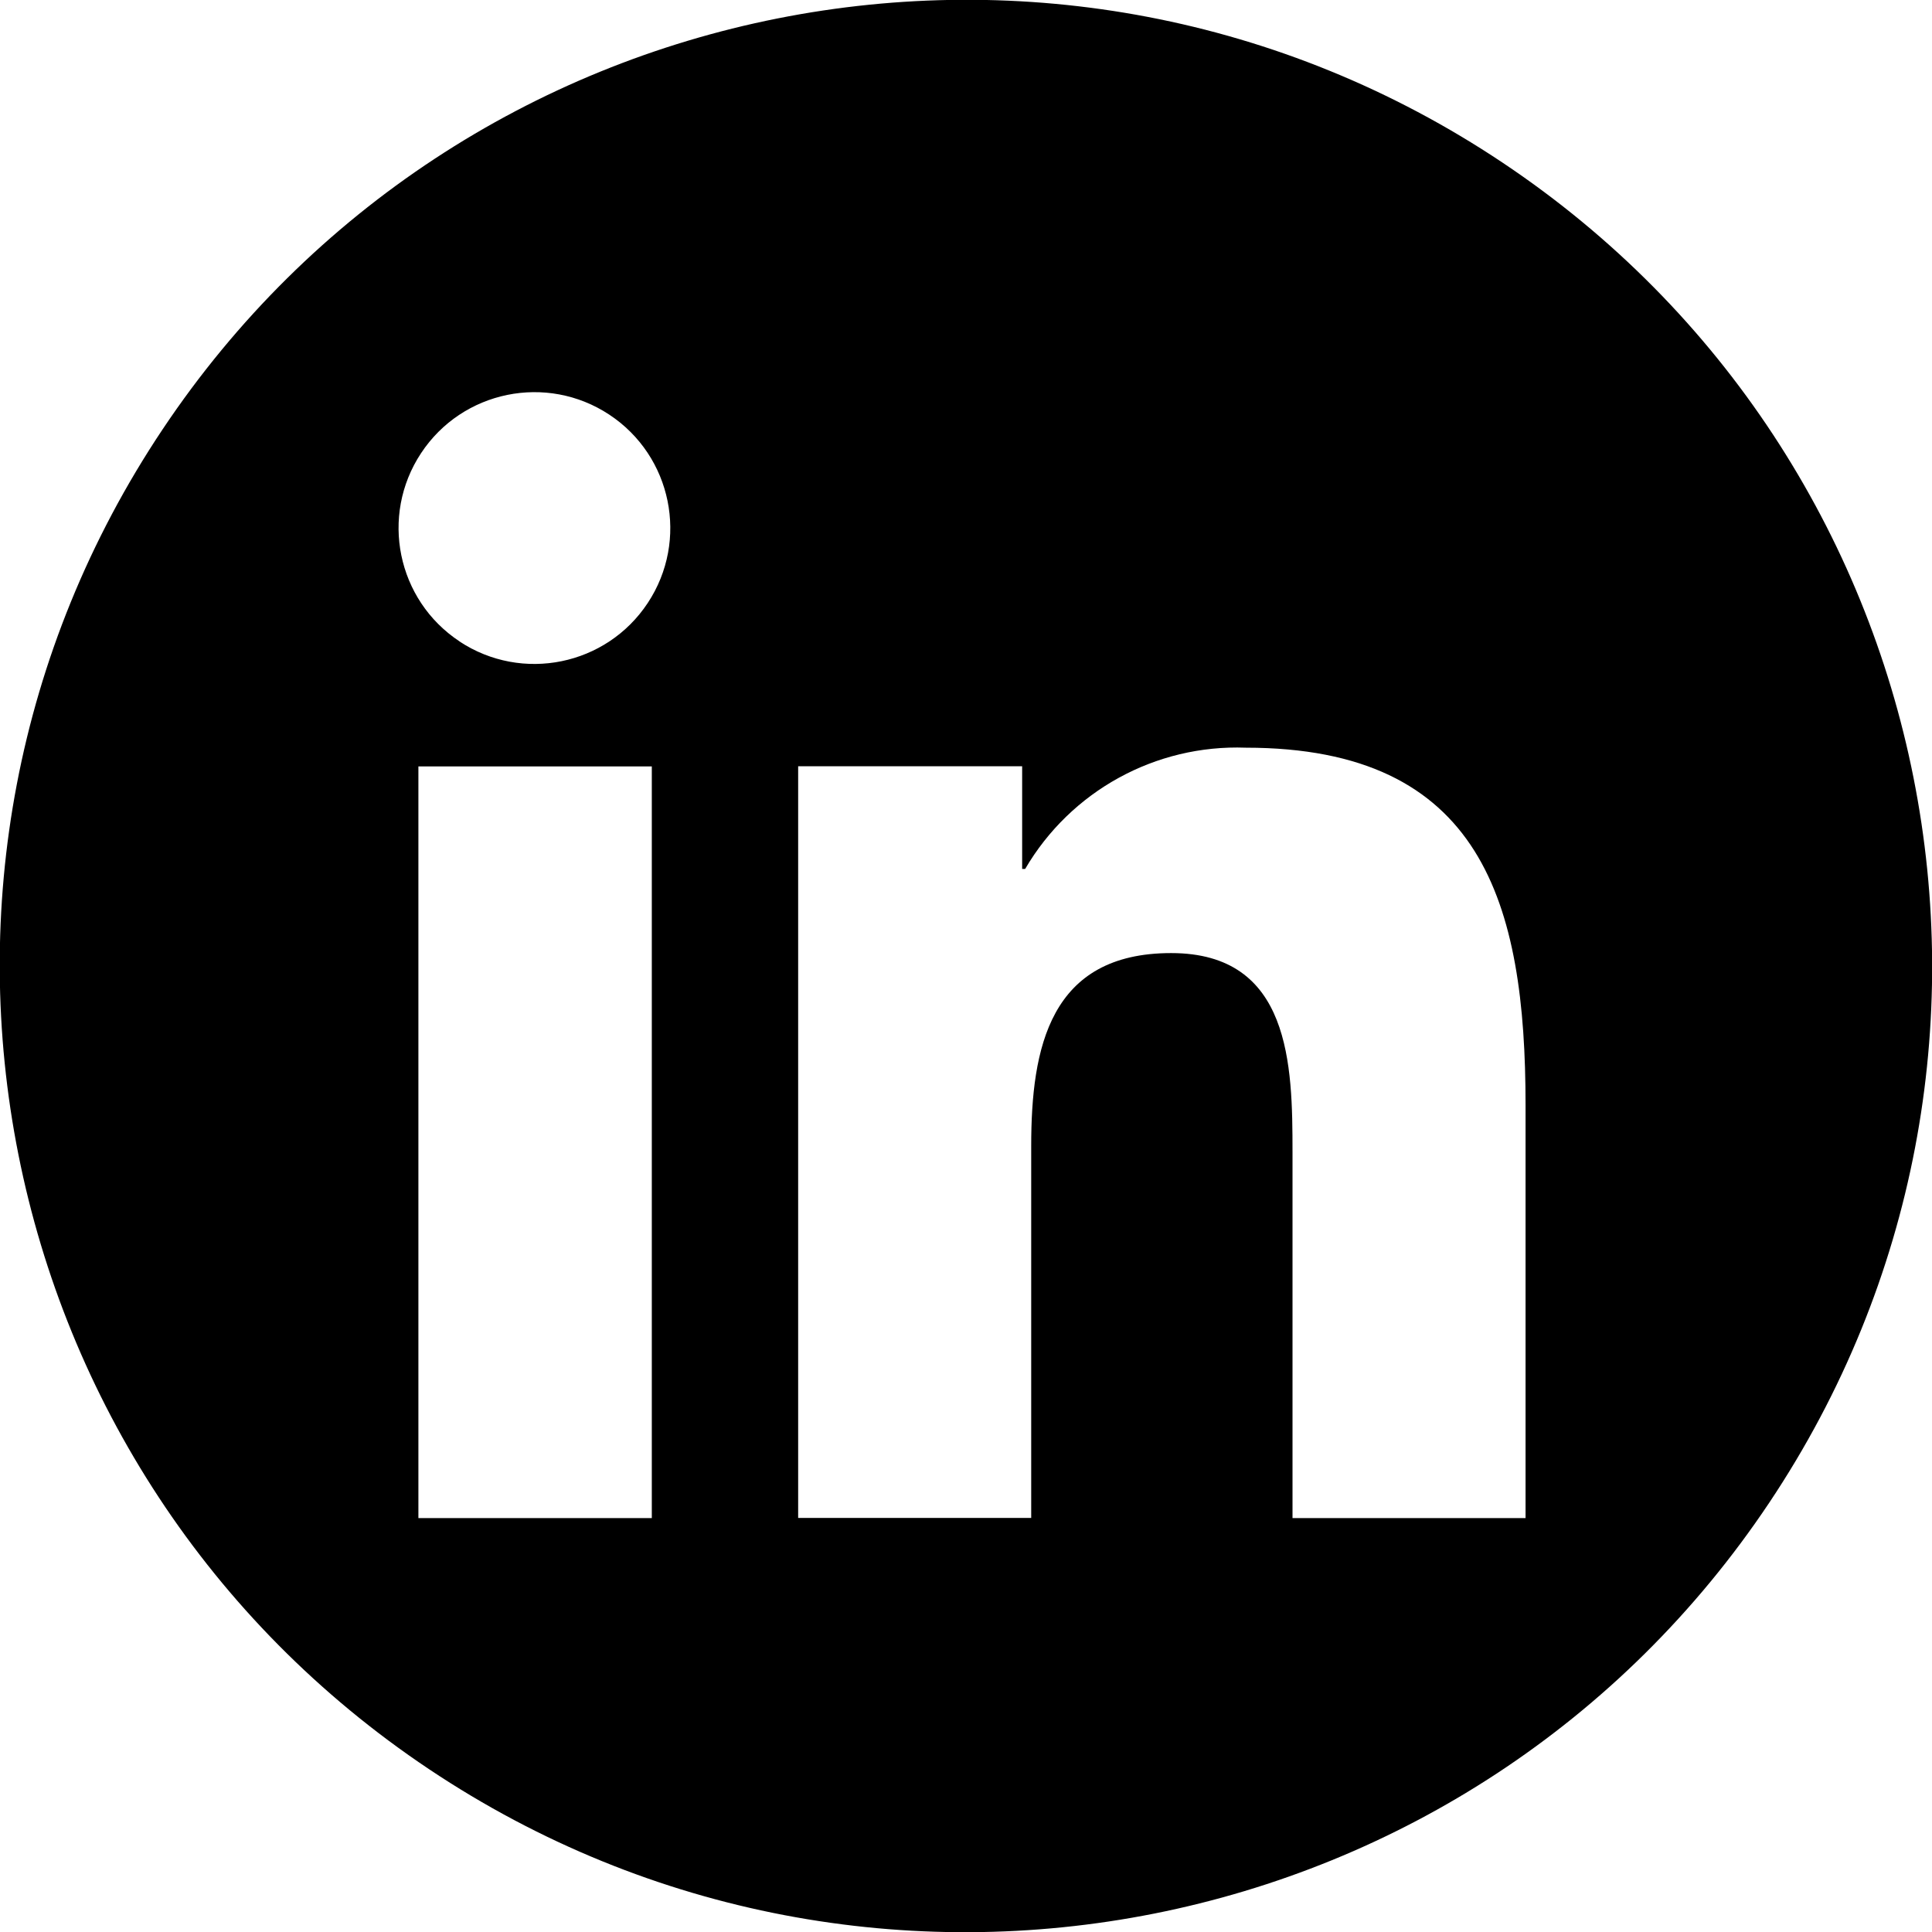
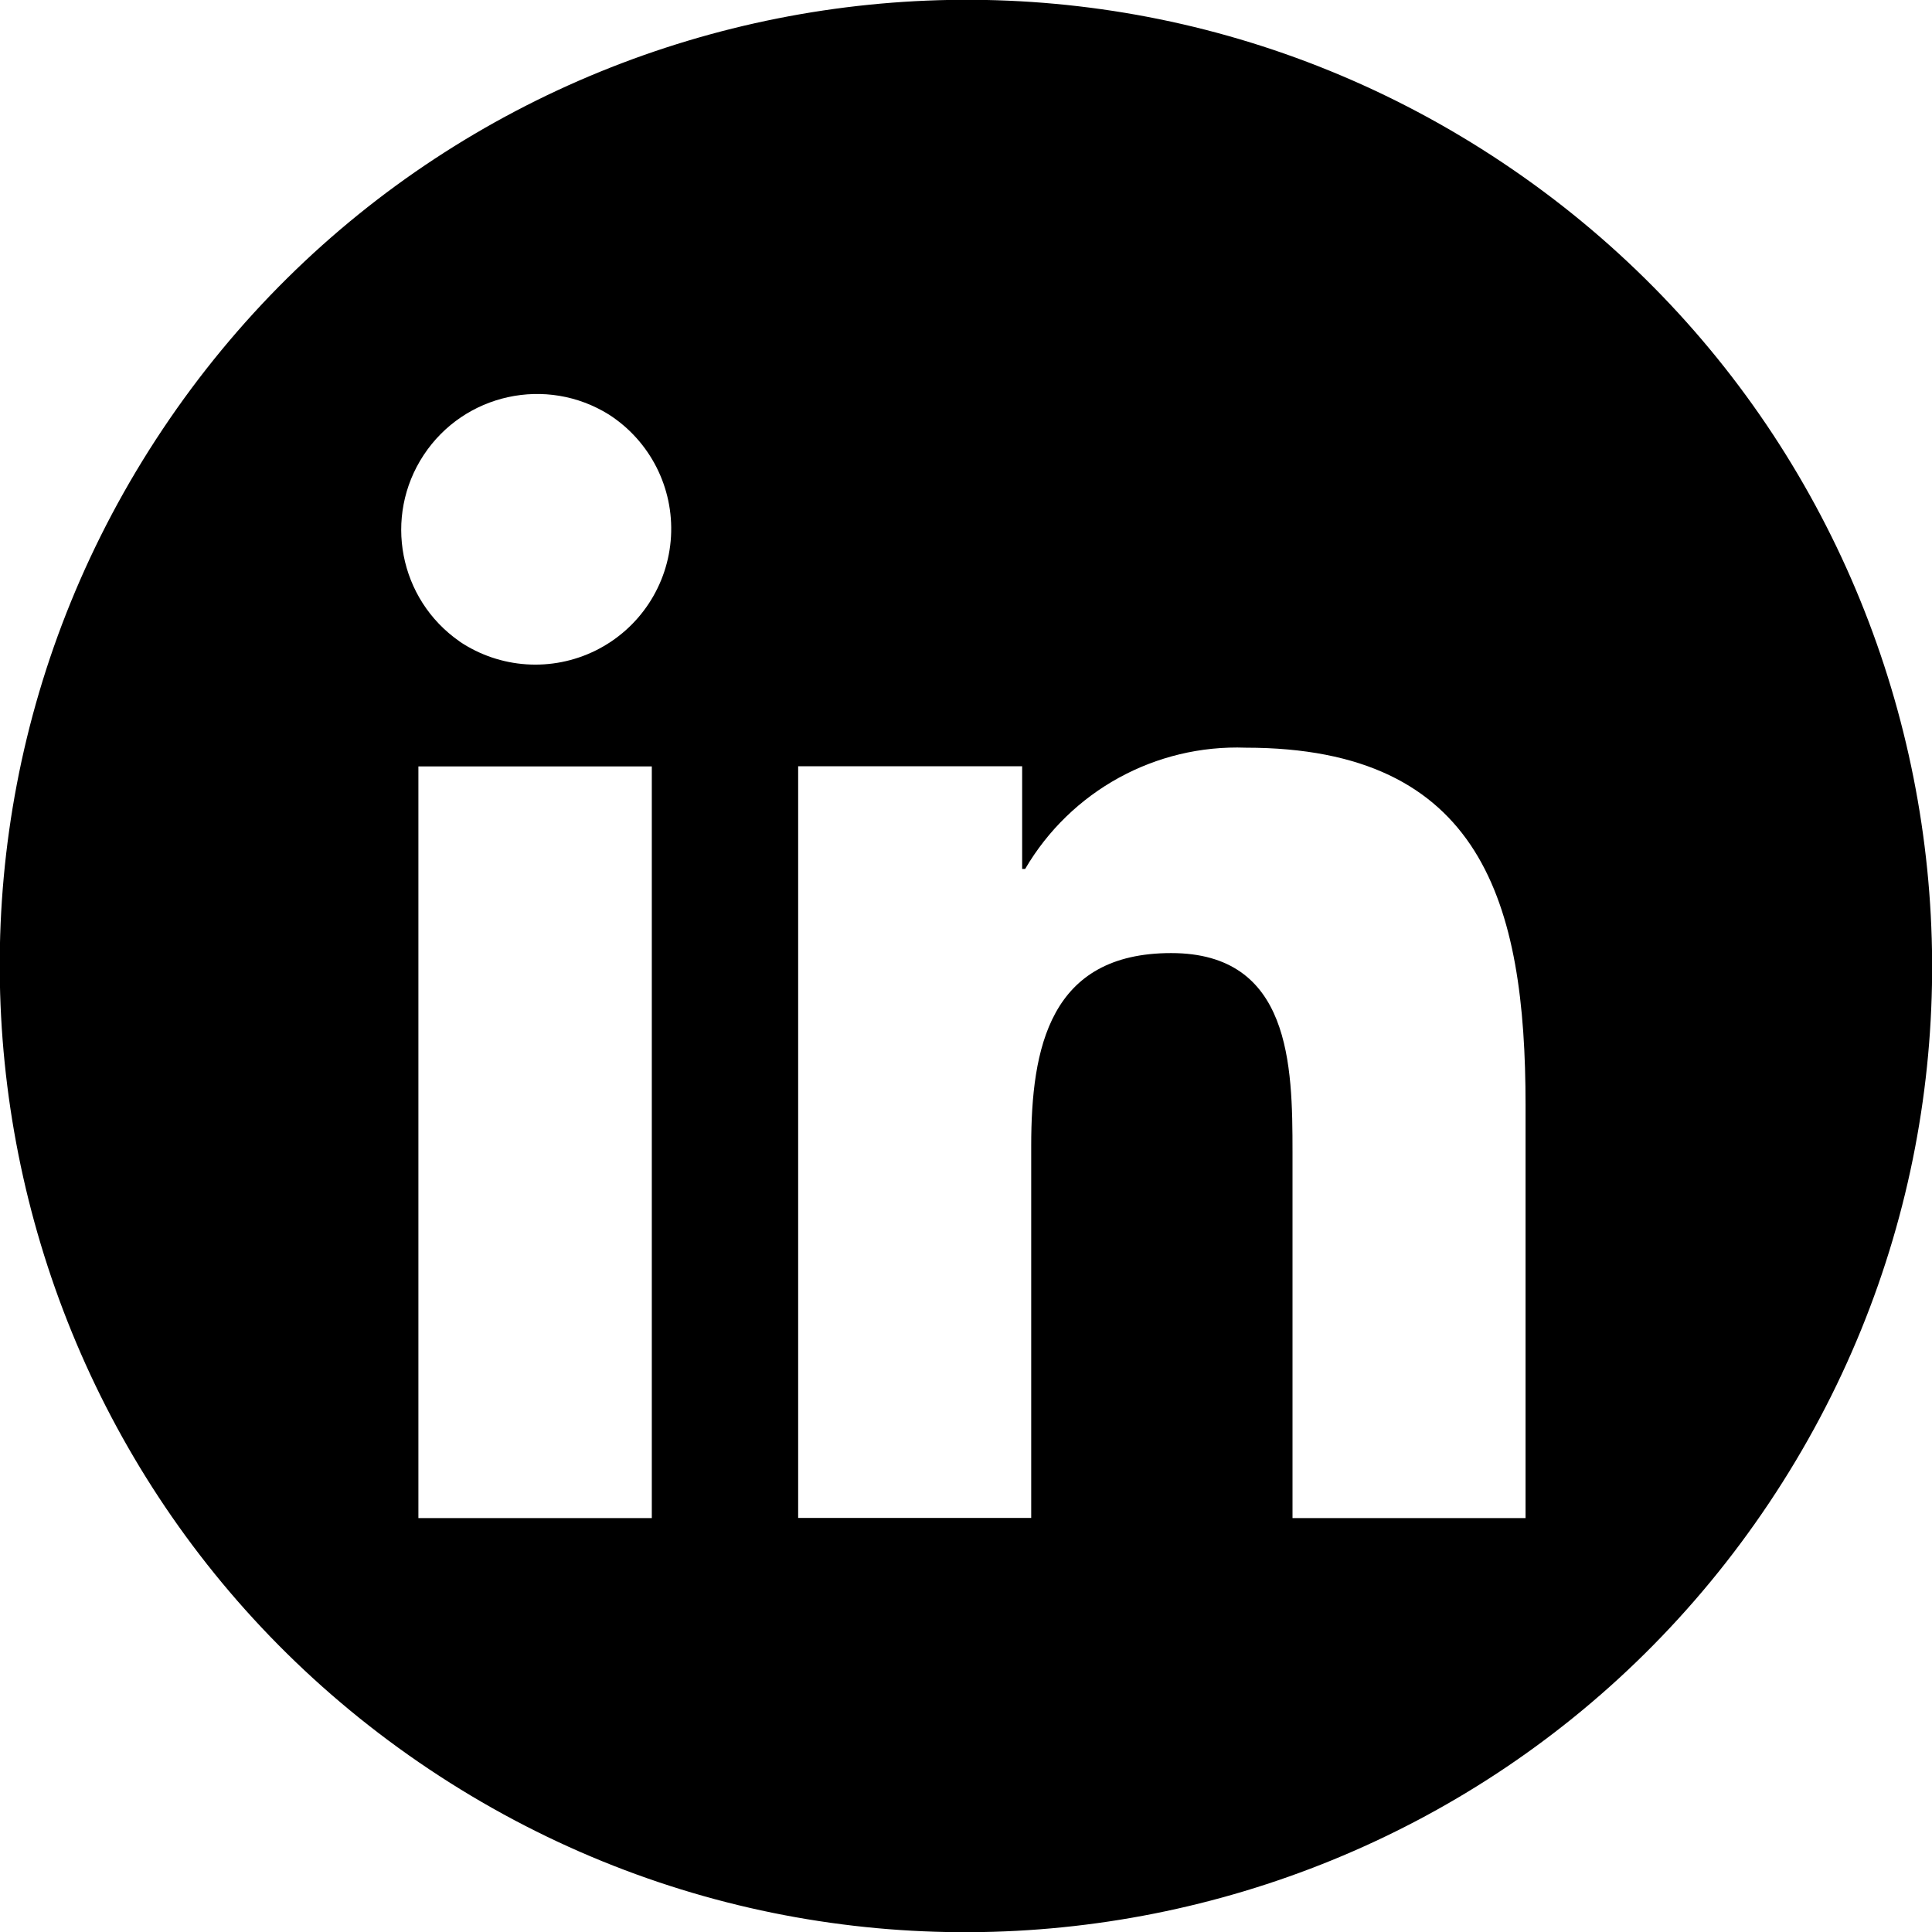
<svg xmlns="http://www.w3.org/2000/svg" id="icon-logo-linkedin" viewBox="0 0 16 16">
-   <path d="M14.652 12.445a8 8 0 1 0-13.305-8.89 8 8 0 0 0 13.305 8.89Zm-11.187.127h1.933V6.347H3.465v6.225Zm.34-7.26a1.125 1.125 0 1 0 1.241-1.878 1.125 1.125 0 0 0-1.24 1.878Zm6.9 7.26h1.929v-3.42c0-1.673-.36-2.96-2.317-2.96A2.031 2.031 0 0 0 8.49 7.196h-.025v-.85H6.61v6.225h1.93V9.49c0-.812.153-1.597 1.159-1.597.991 0 1.005.927 1.005 1.649v3.03Z" fill-rule="evenodd" />
+   <path d="M14.652 12.445a8 8 0 1 1-13.305-8.89 8 8 0 0 1 13.305 8.89Zm-11.187.127h1.933V6.347H3.465v6.225Zm.34-7.26a1.125 1.125 0 1 0 1.239-1.878 1.125 1.125 0 0 0-1.238 1.878h-.001Zm8.829 7.26v-3.42c0-1.673-.36-2.96-2.317-2.96A2.031 2.031 0 0 0 8.49 7.196h-.025v-.85H6.61v6.225h1.93V9.49c0-.812.153-1.597 1.159-1.597.991 0 1.005.927 1.005 1.649v3.03h1.93Z" fill-rule="nonzero" />
</svg>
